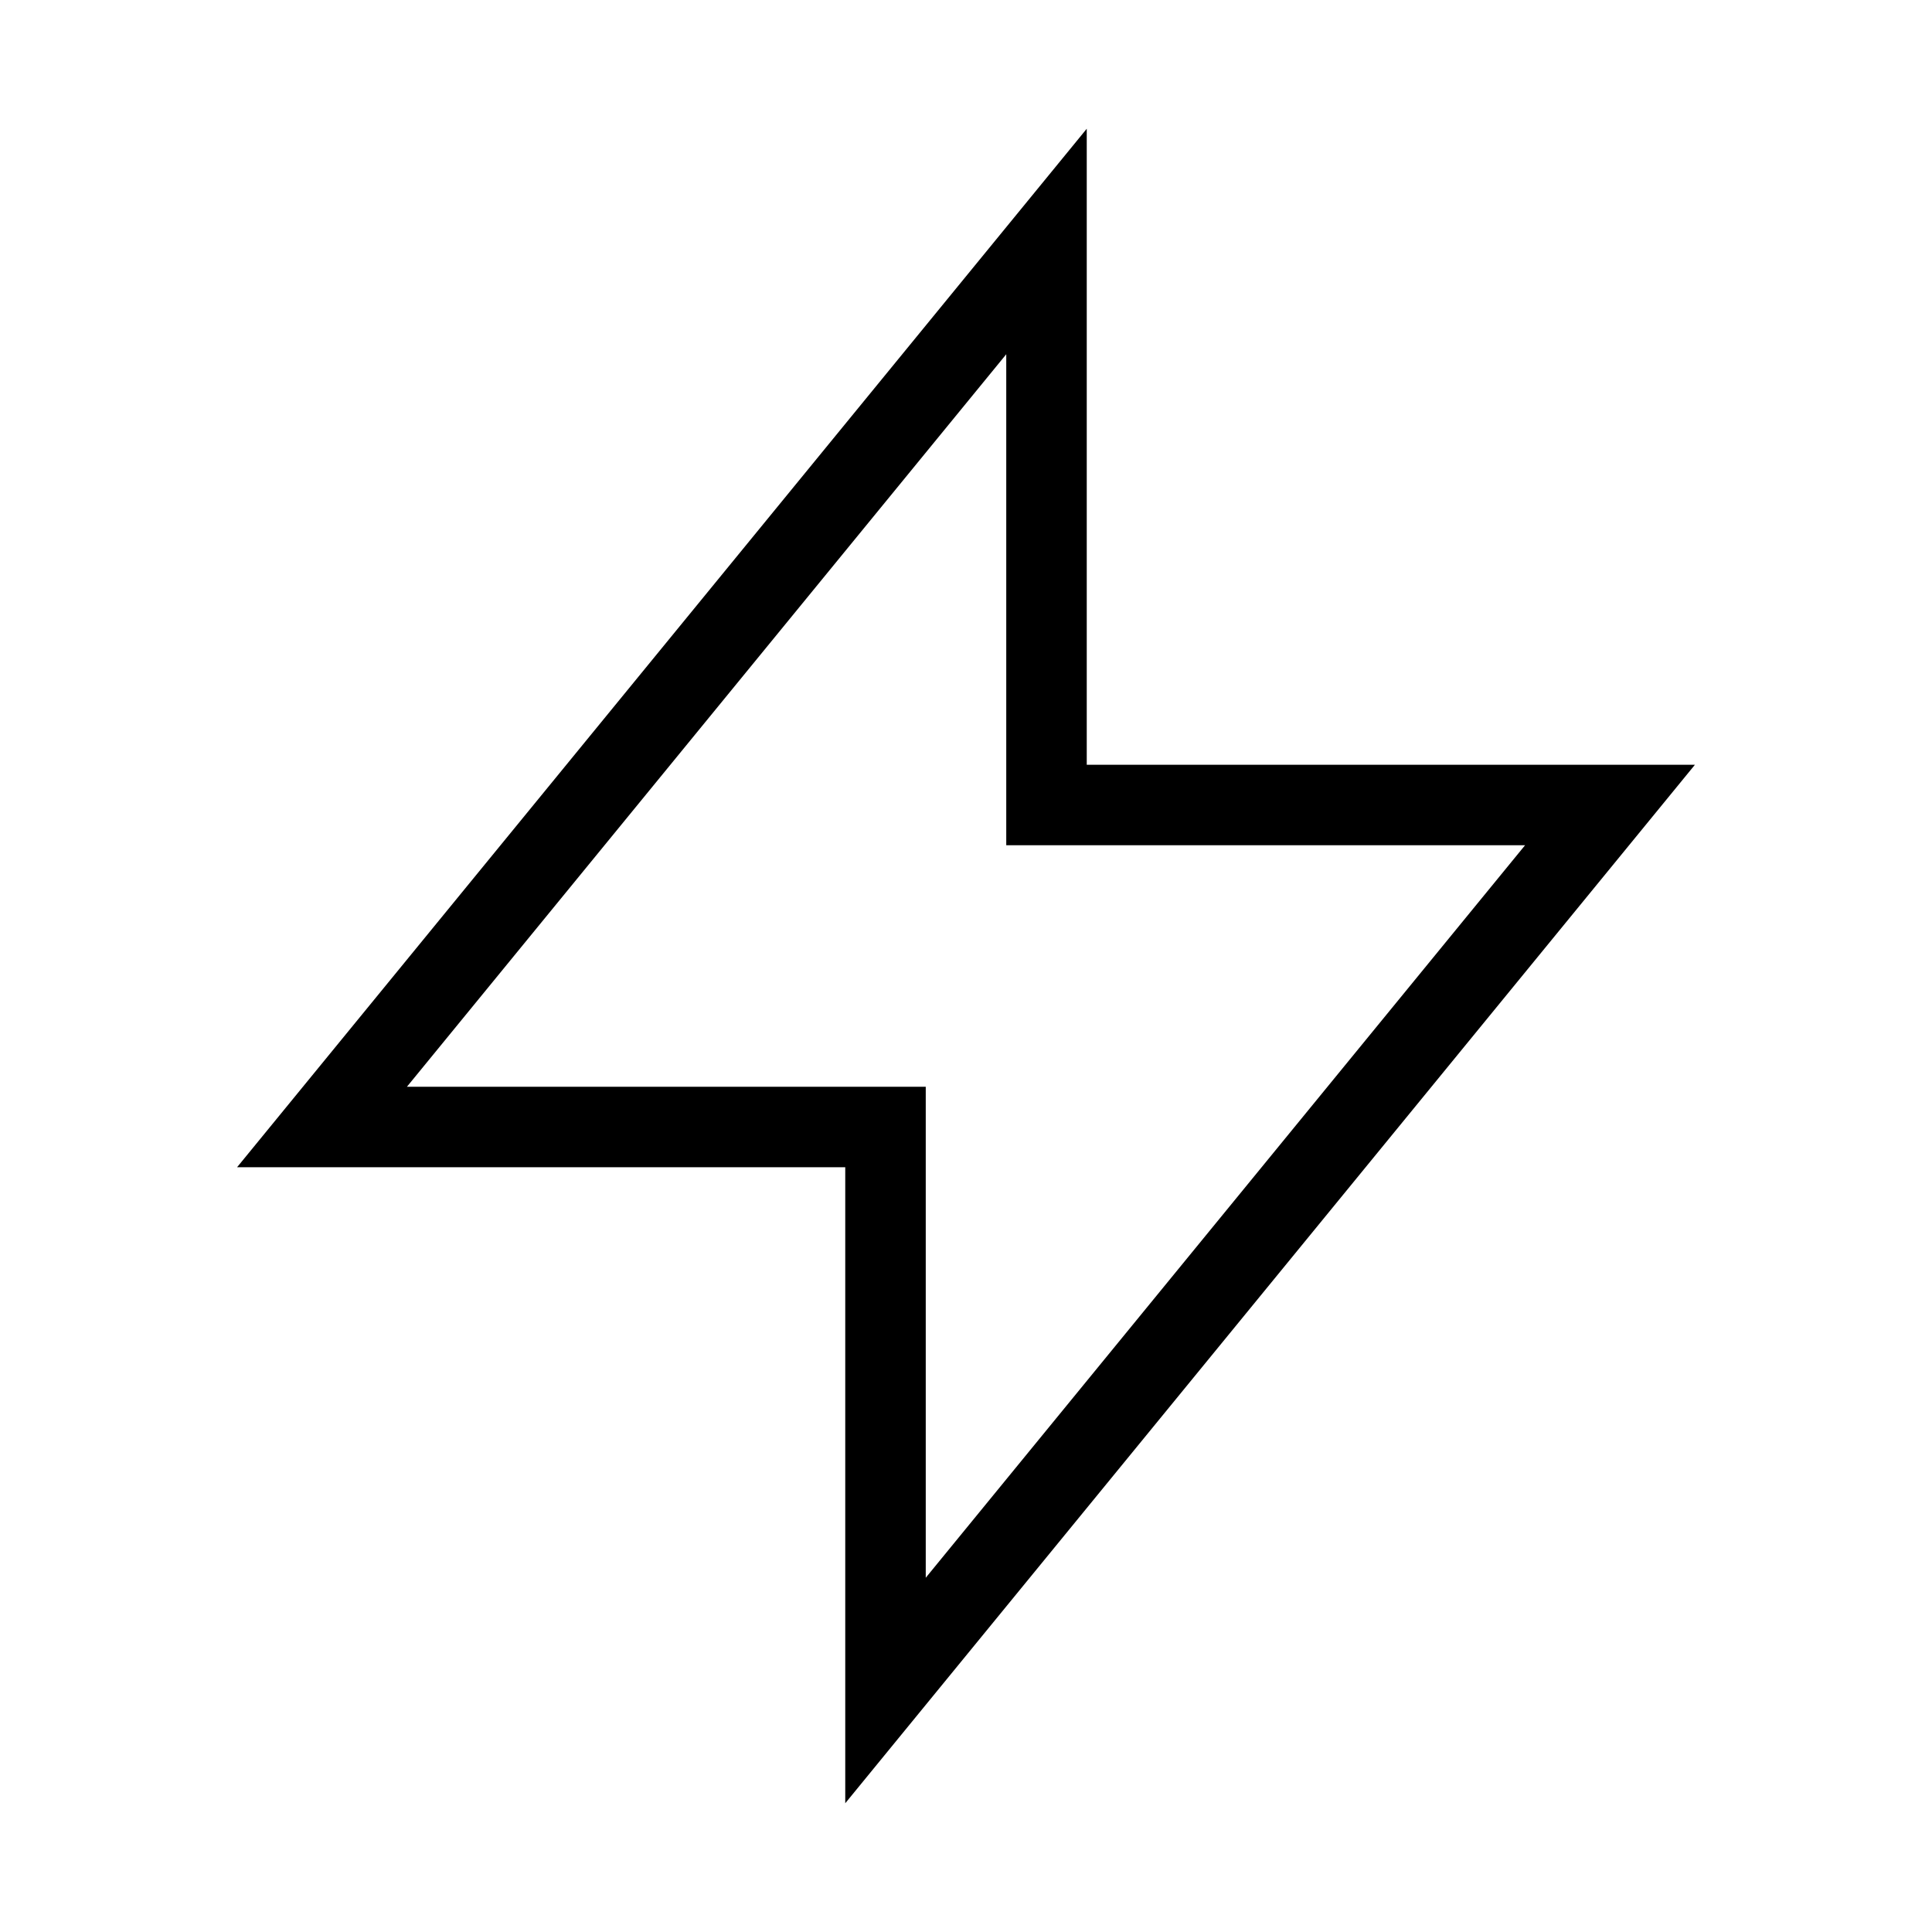
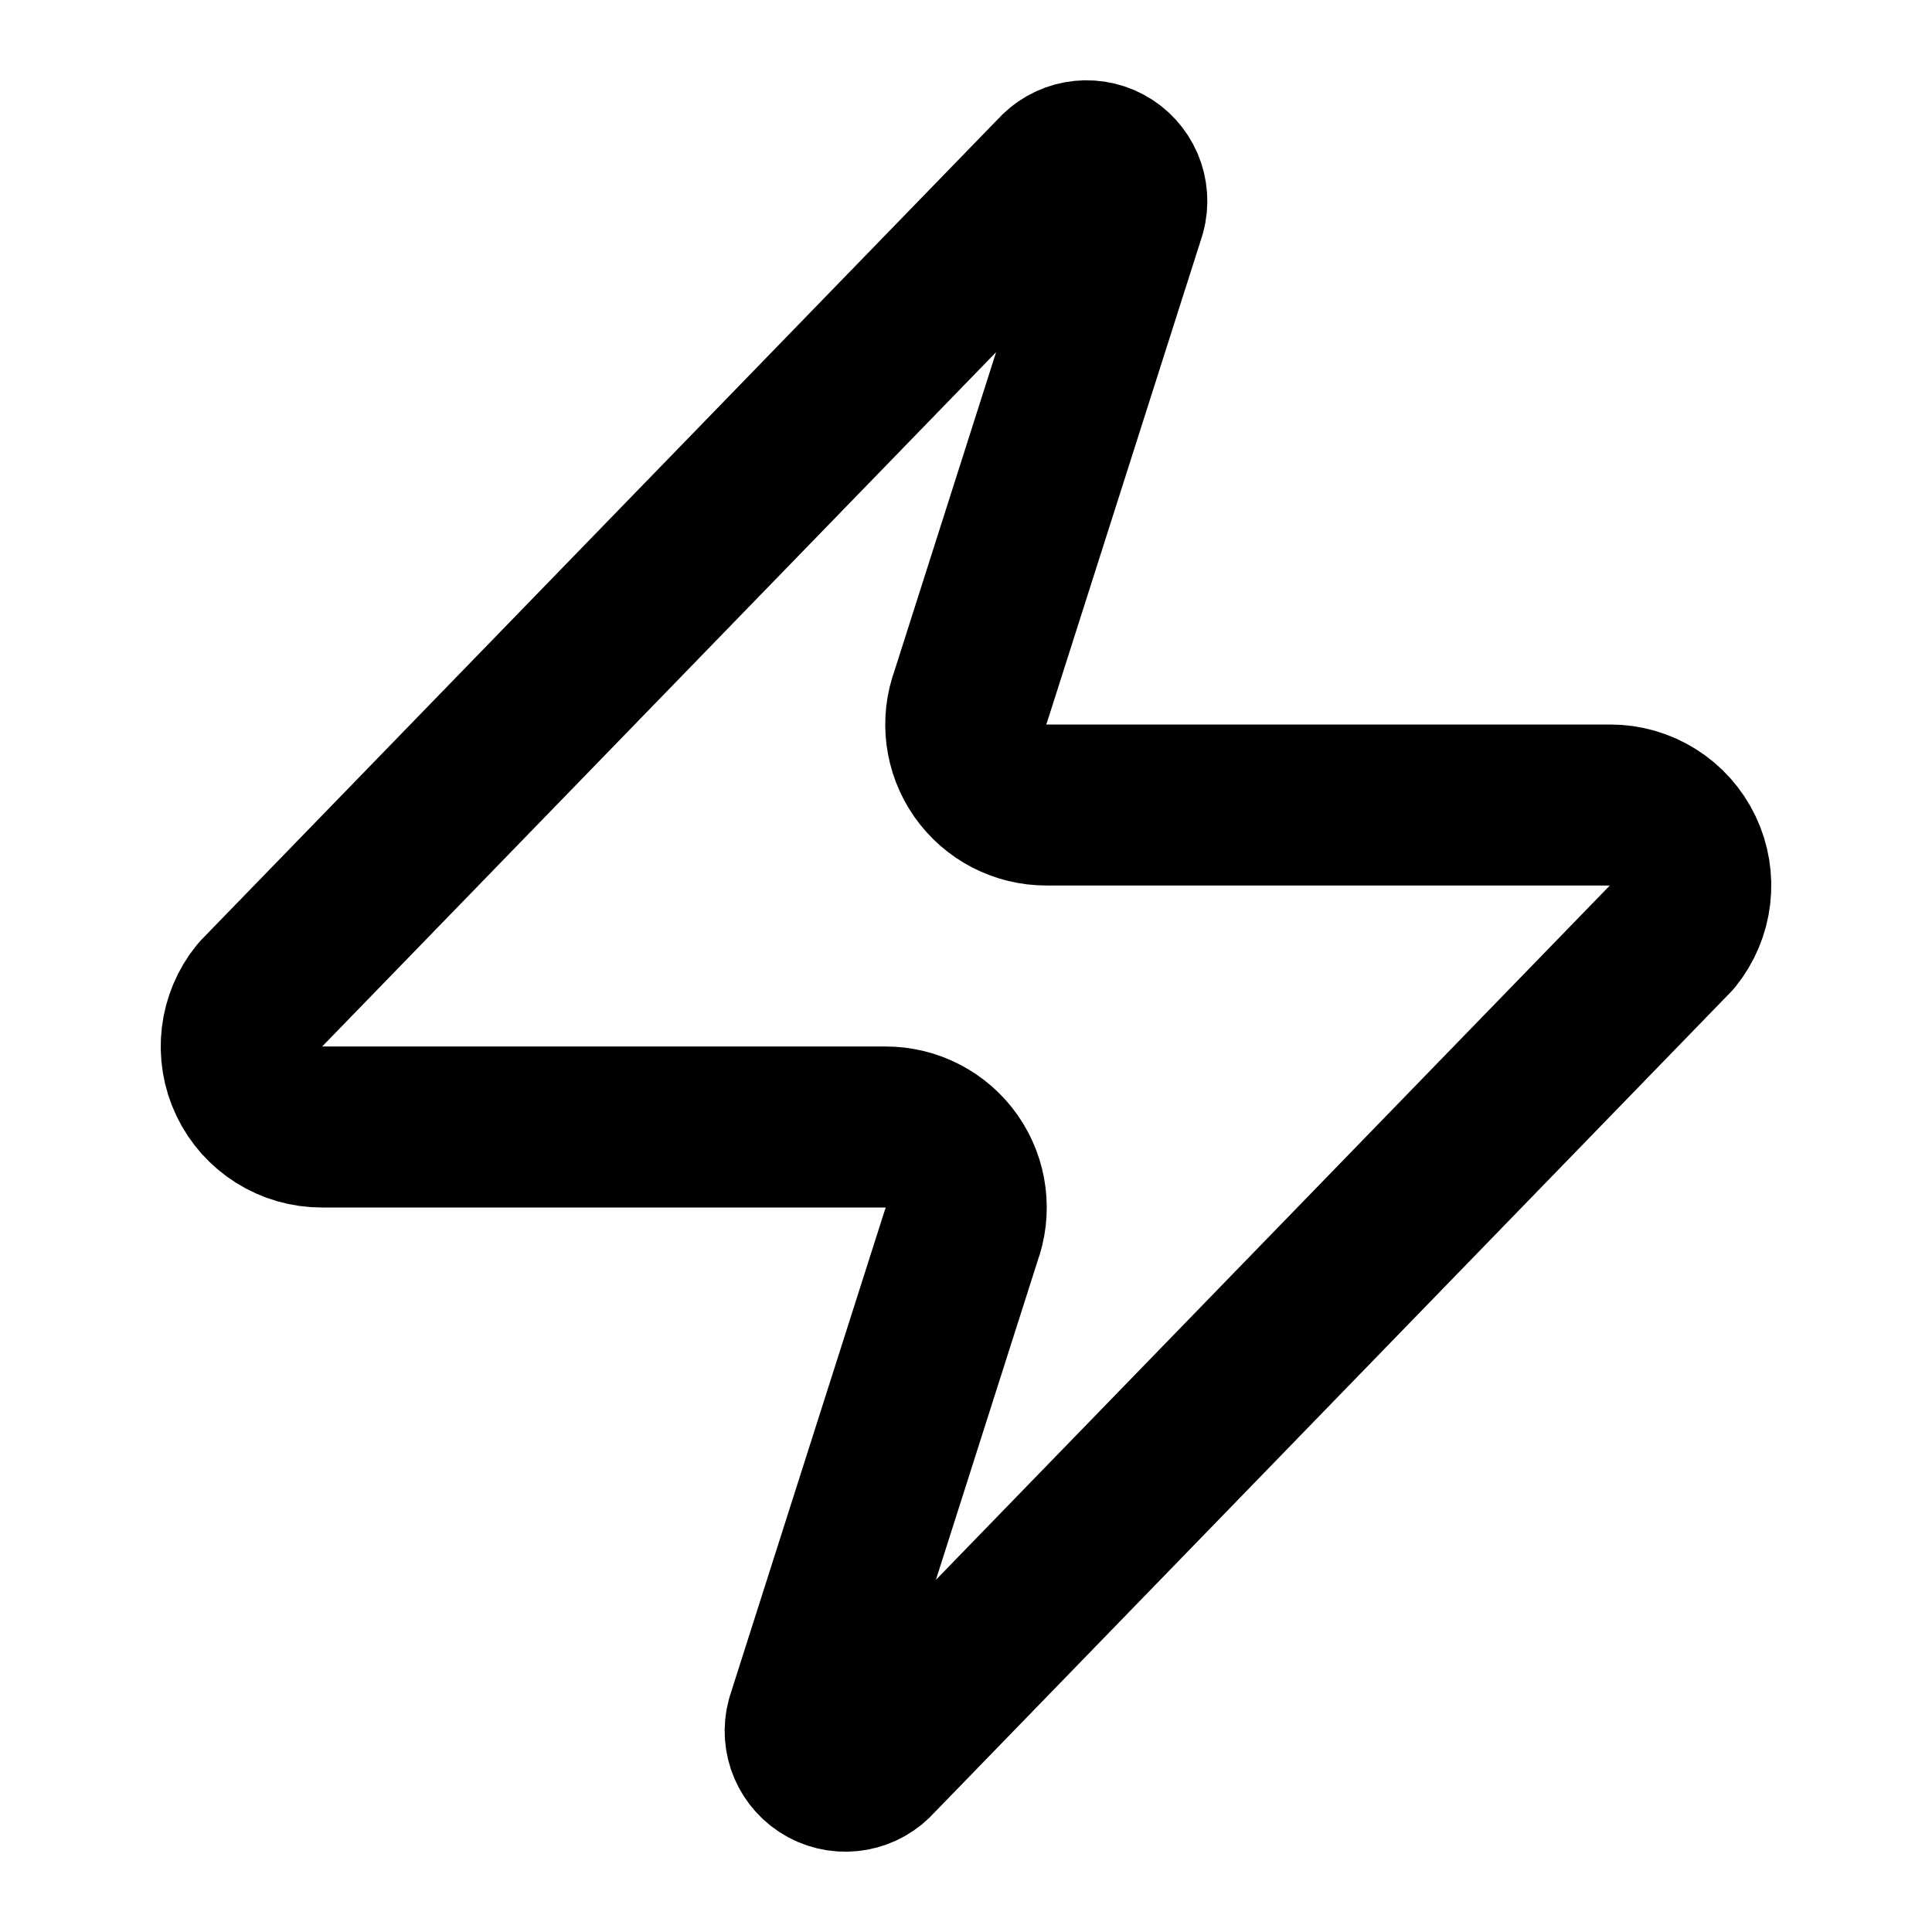
- <svg xmlns="http://www.w3.org/2000/svg" fill="none" viewBox="0 0 24 24" stroke="currentColor">
-   <path strokeLinecap="round" strokeLinejoin="round" strokeWidth="2" d="M13 10V3L4 14h7v7l9-11h-7z" />
+ <svg xmlns="http://www.w3.org/2000/svg" width="24" height="24" viewBox="0 0 24 24" fill="none" stroke="currentColor" stroke-width="2" stroke-linecap="round" stroke-linejoin="round" class="lucide lucide-zap-icon lucide-zap">
+   <path d="M4 14a1 1 0 0 1-.78-1.63l9.9-10.2a.5.5 0 0 1 .86.46l-1.92 6.02A1 1 0 0 0 13 10h7a1 1 0 0 1 .78 1.63l-9.9 10.2a.5.5 0 0 1-.86-.46l1.92-6.02A1 1 0 0 0 11 14z" />
</svg>
